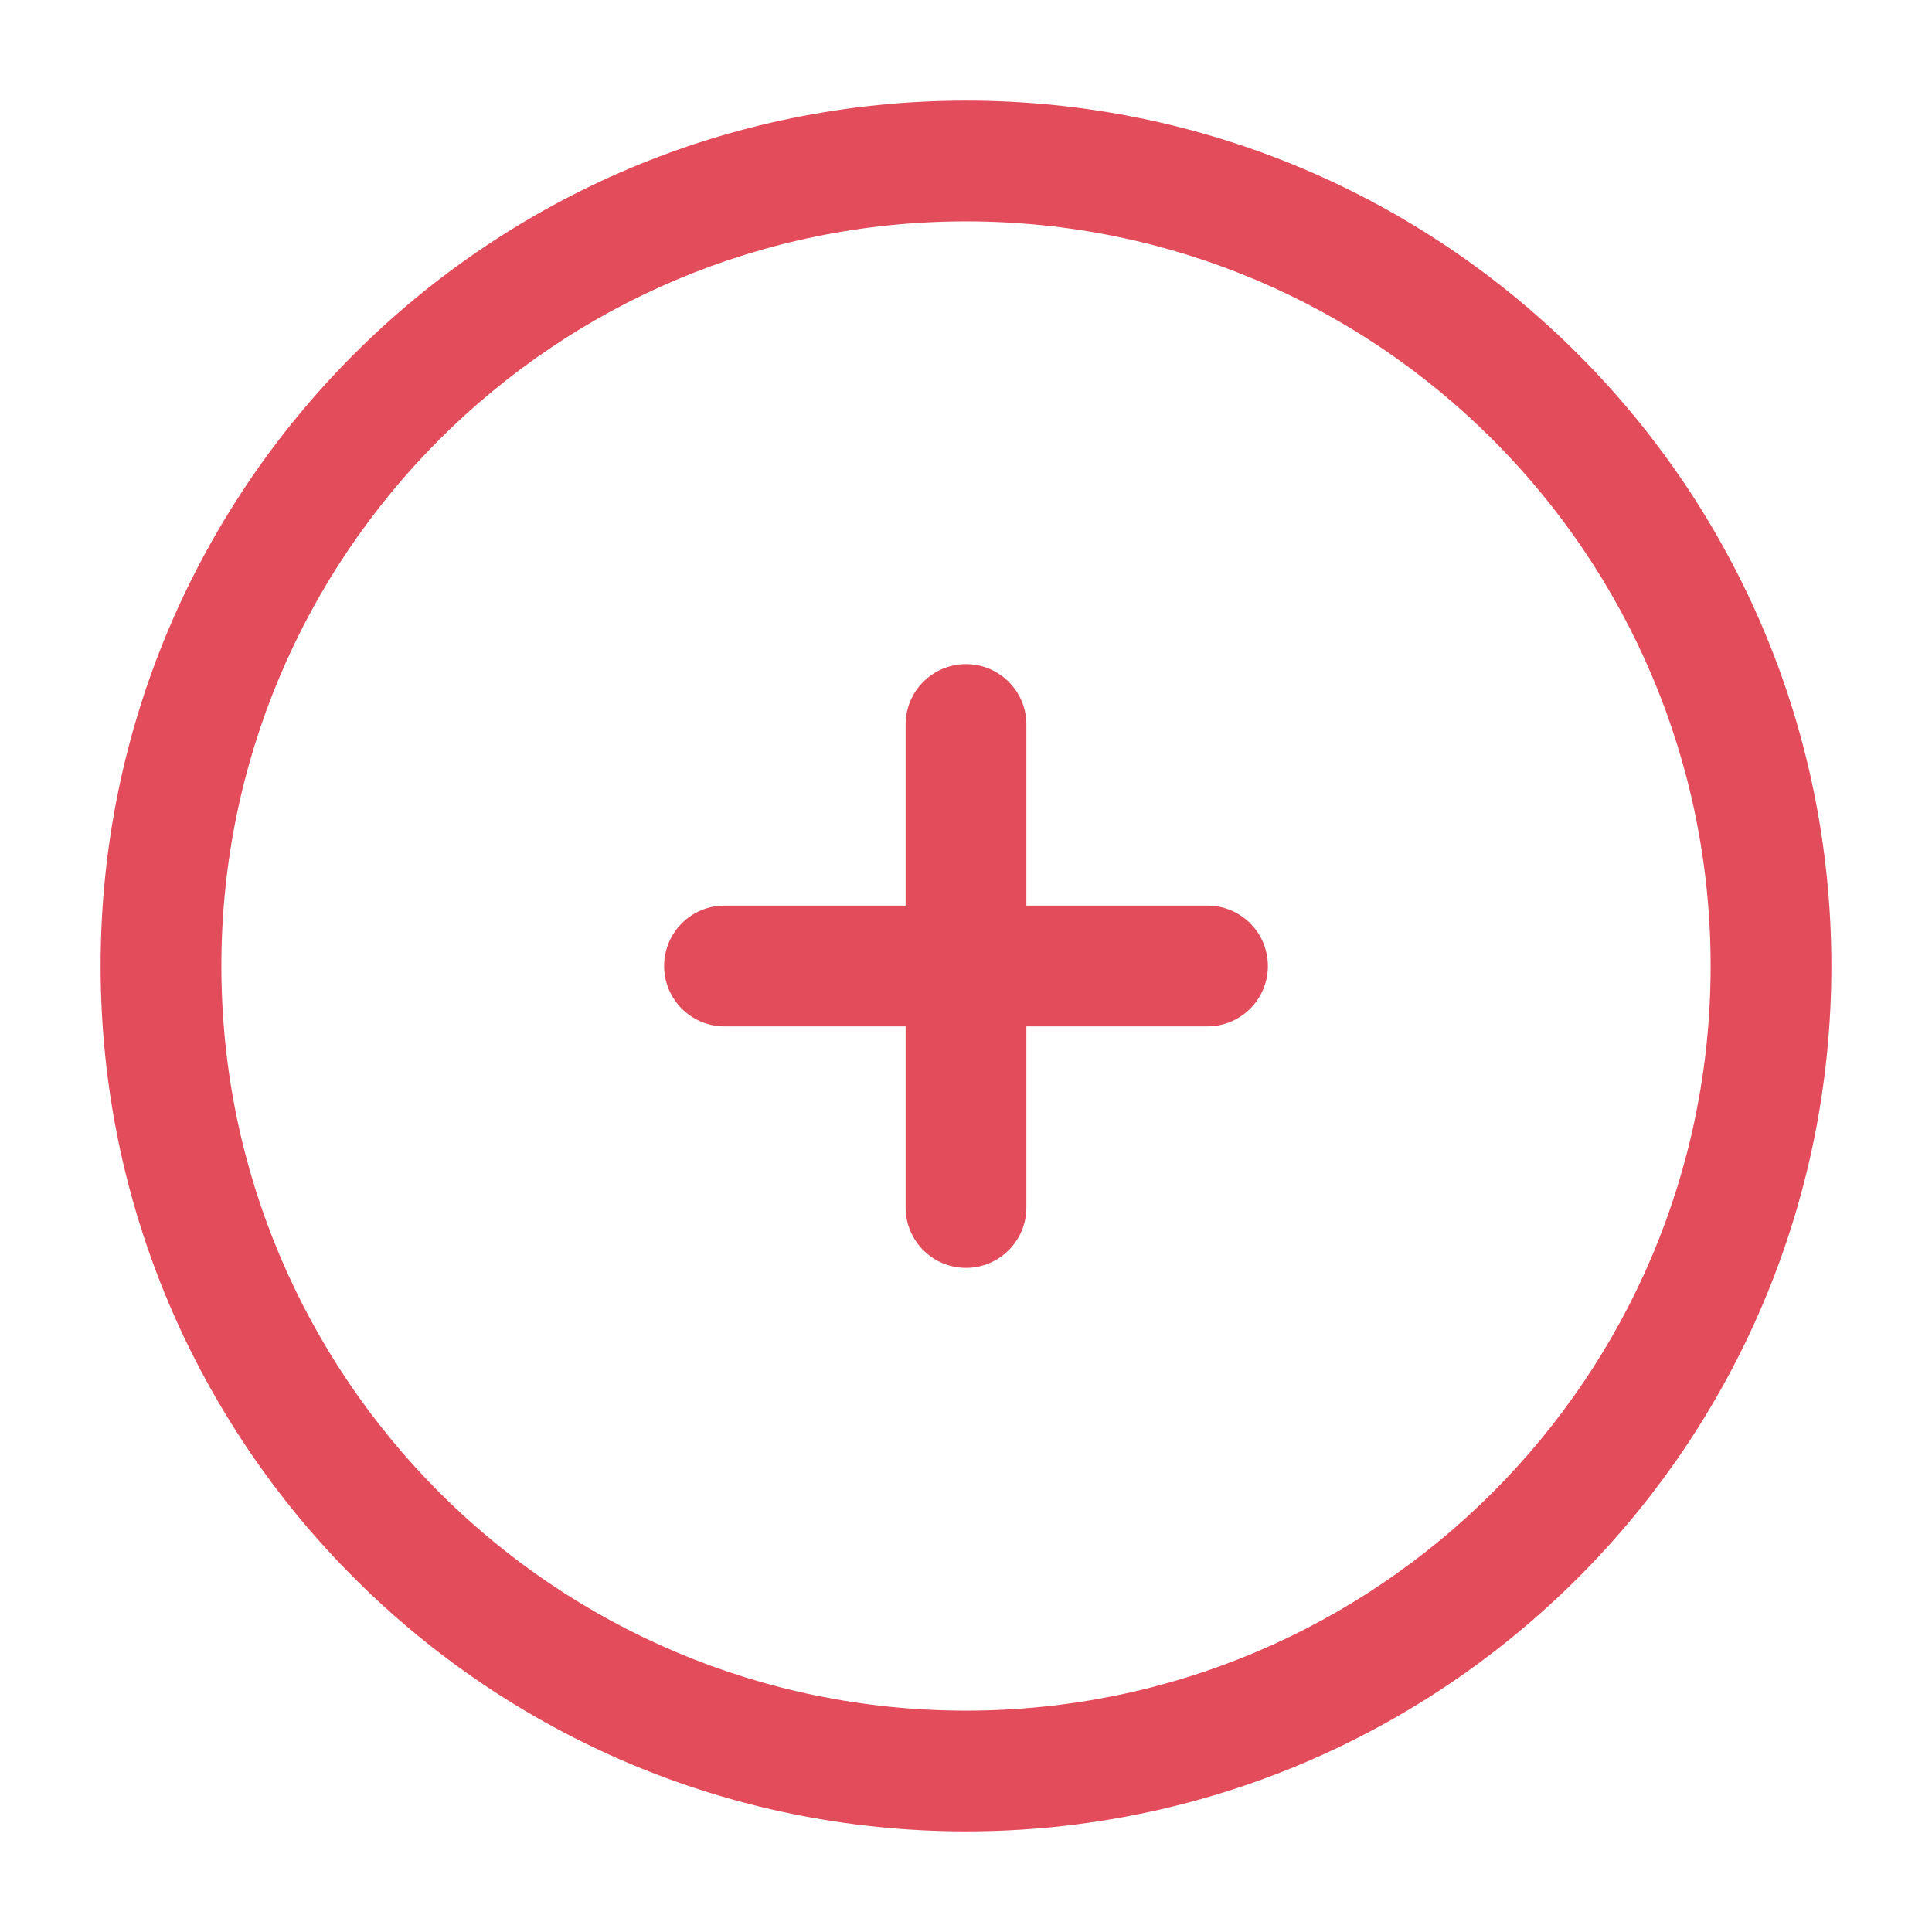
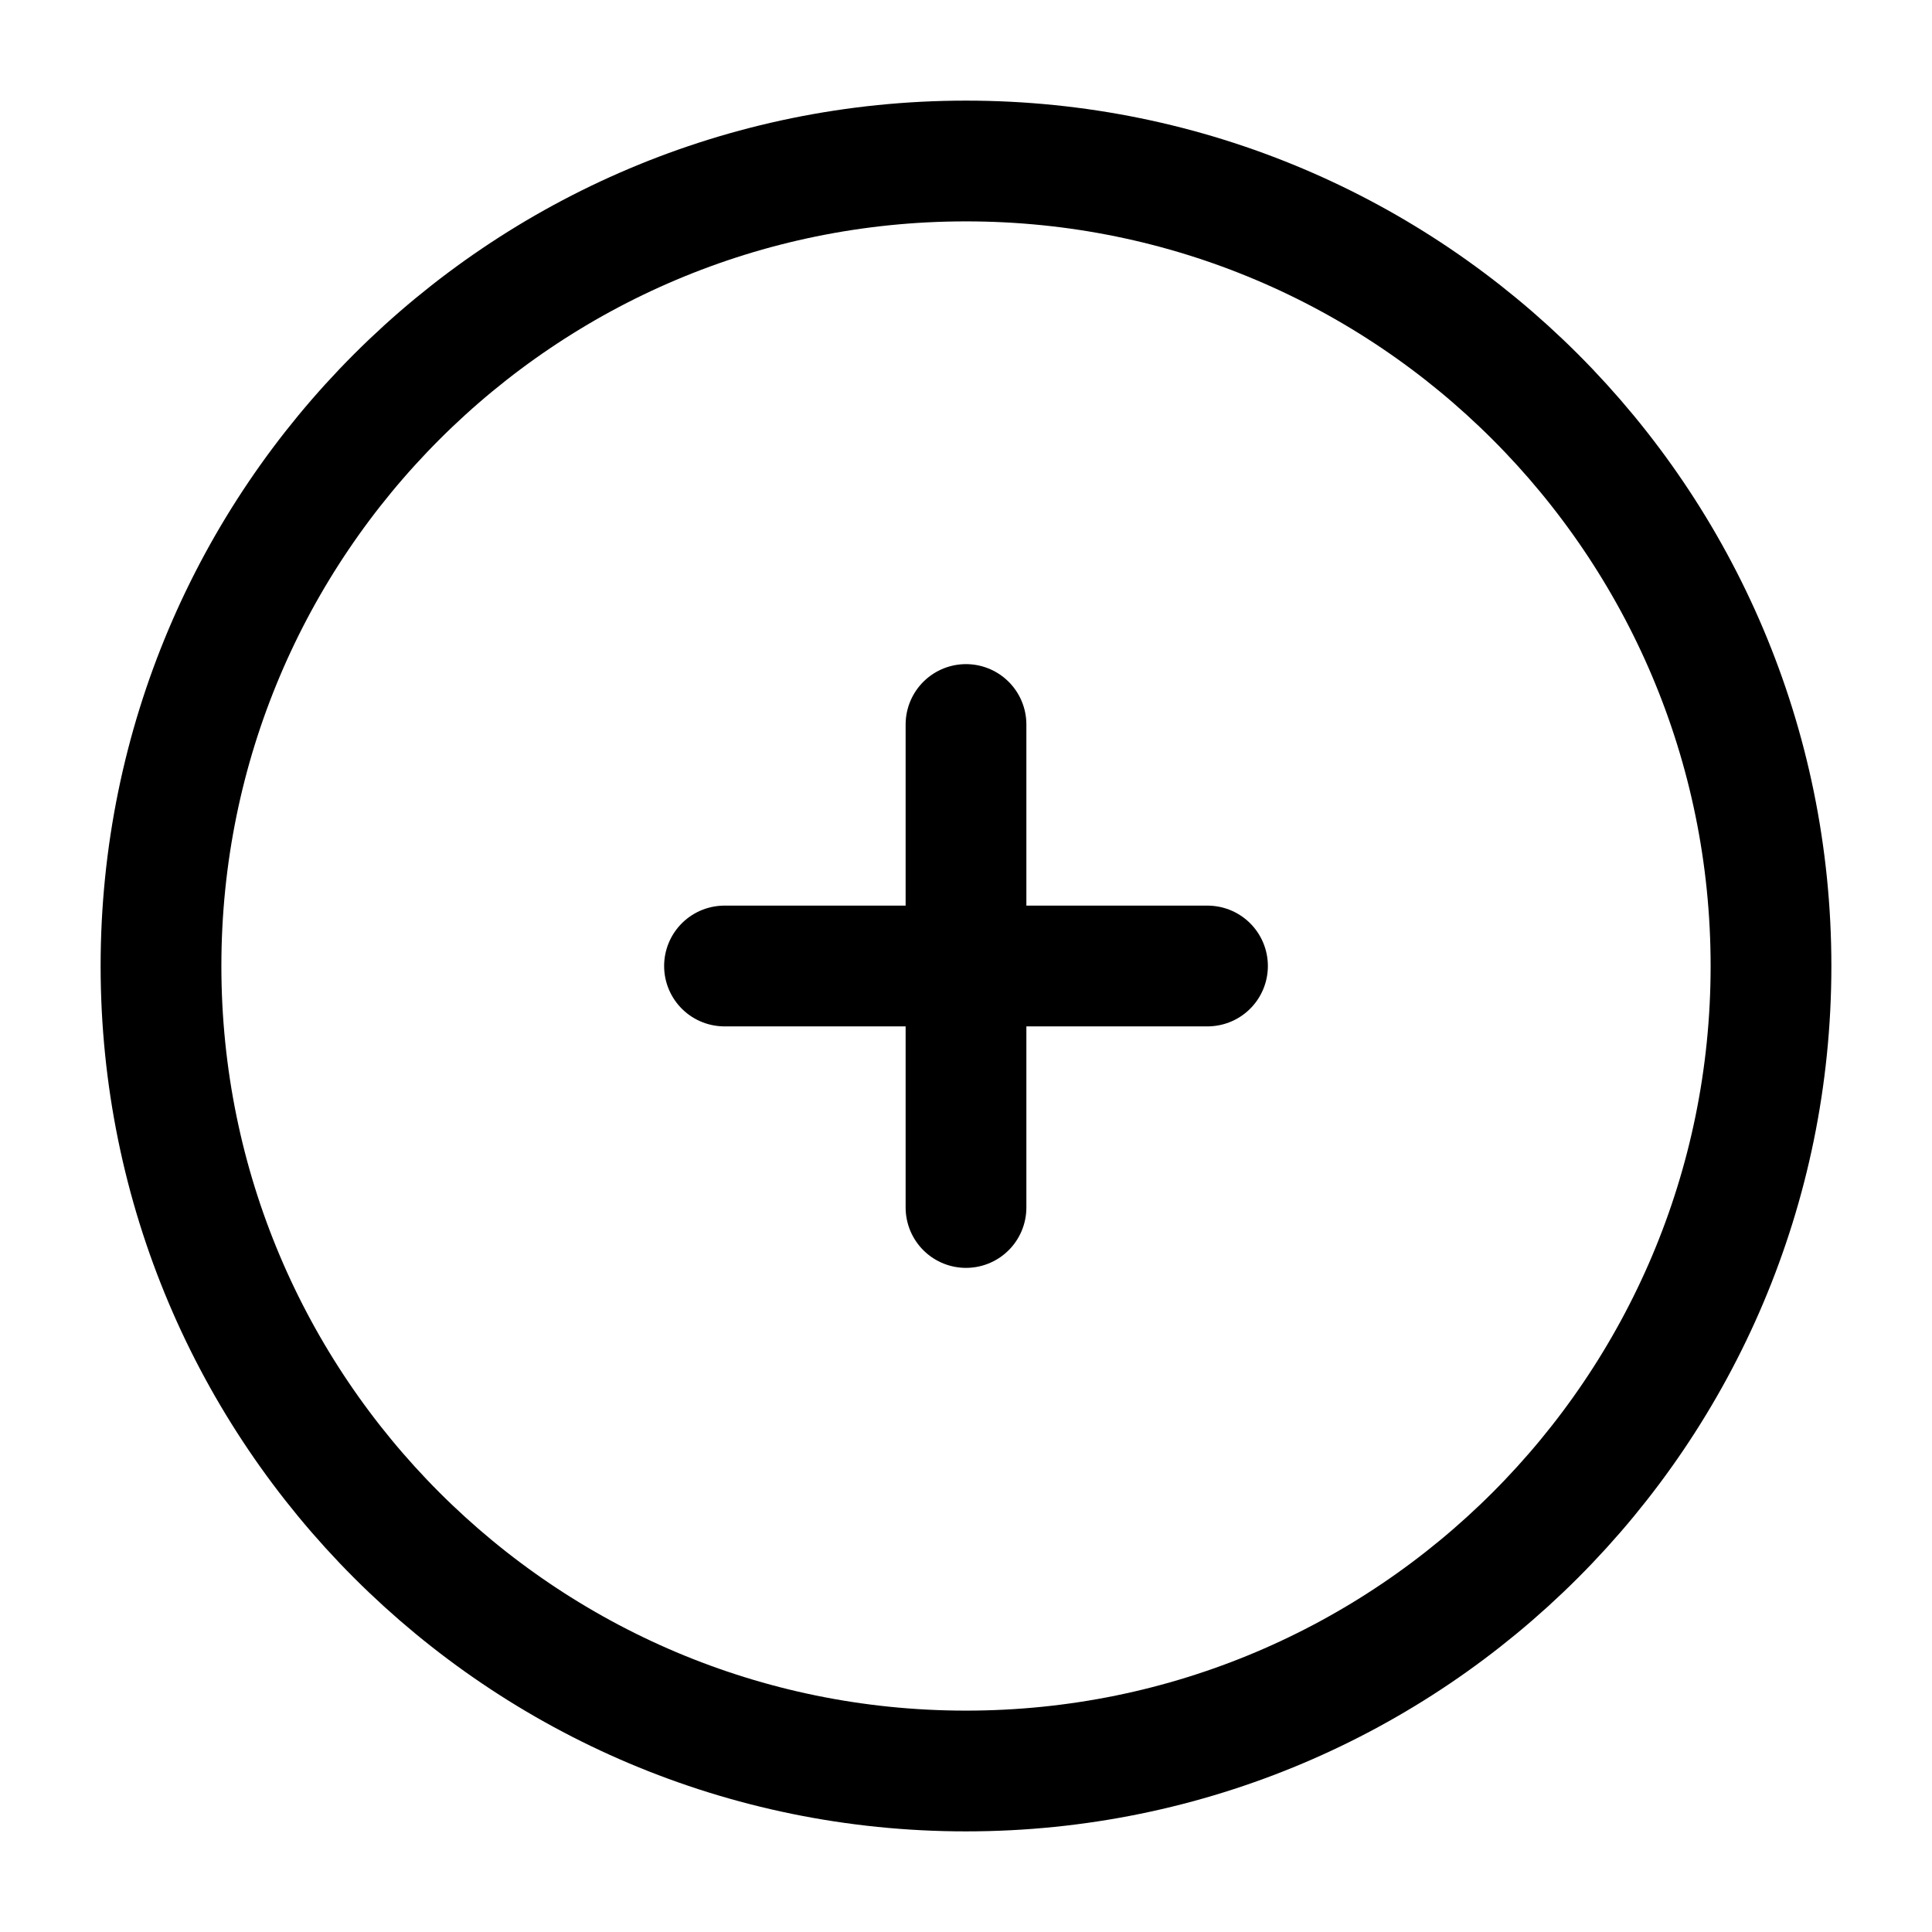
- <svg xmlns="http://www.w3.org/2000/svg" width="64px" height="64px" viewBox="0 0 24 24" fill="none" stroke="#000000" stroke-width="0">
+ <svg xmlns="http://www.w3.org/2000/svg" width="64px" height="64px" viewBox="0 0 24 24" fill="none">
  <g id="SVGRepo_bgCarrier" stroke-width="0" />
  <g id="SVGRepo_tracerCarrier" stroke-linecap="round" stroke-linejoin="round" />
  <g id="SVGRepo_iconCarrier">
-     <path d="M12.75 9C12.75 8.586 12.414 8.25 12 8.25C11.586 8.25 11.25 8.586 11.25 9L11.25 11.25H9C8.586 11.25 8.25 11.586 8.25 12C8.25 12.414 8.586 12.75 9 12.75H11.25V15C11.25 15.414 11.586 15.75 12 15.75C12.414 15.75 12.75 15.414 12.75 15L12.75 12.75H15C15.414 12.75 15.75 12.414 15.75 12C15.75 11.586 15.414 11.25 15 11.25H12.75V9Z" fill="#e34c5a" />
-     <path fill-rule="evenodd" clip-rule="evenodd" d="M12 1.25C6.063 1.25 1.25 6.063 1.25 12C1.25 17.937 6.063 22.75 12 22.75C17.937 22.75 22.75 17.937 22.75 12C22.75 6.063 17.937 1.25 12 1.25ZM2.75 12C2.75 6.891 6.891 2.75 12 2.75C17.109 2.75 21.25 6.891 21.25 12C21.25 17.109 17.109 21.25 12 21.25C6.891 21.25 2.75 17.109 2.75 12Z" fill="#e34c5a" />
+     <circle cx="12" cy="12" r="10" stroke="#000000" stroke-width="1.5" />
+     <path d="M15 12L12 12M12 12L9 12M12 12L12 9M12 12L12 15" stroke="#000000" stroke-width="1.5" stroke-linecap="round" />
  </g>
</svg>
